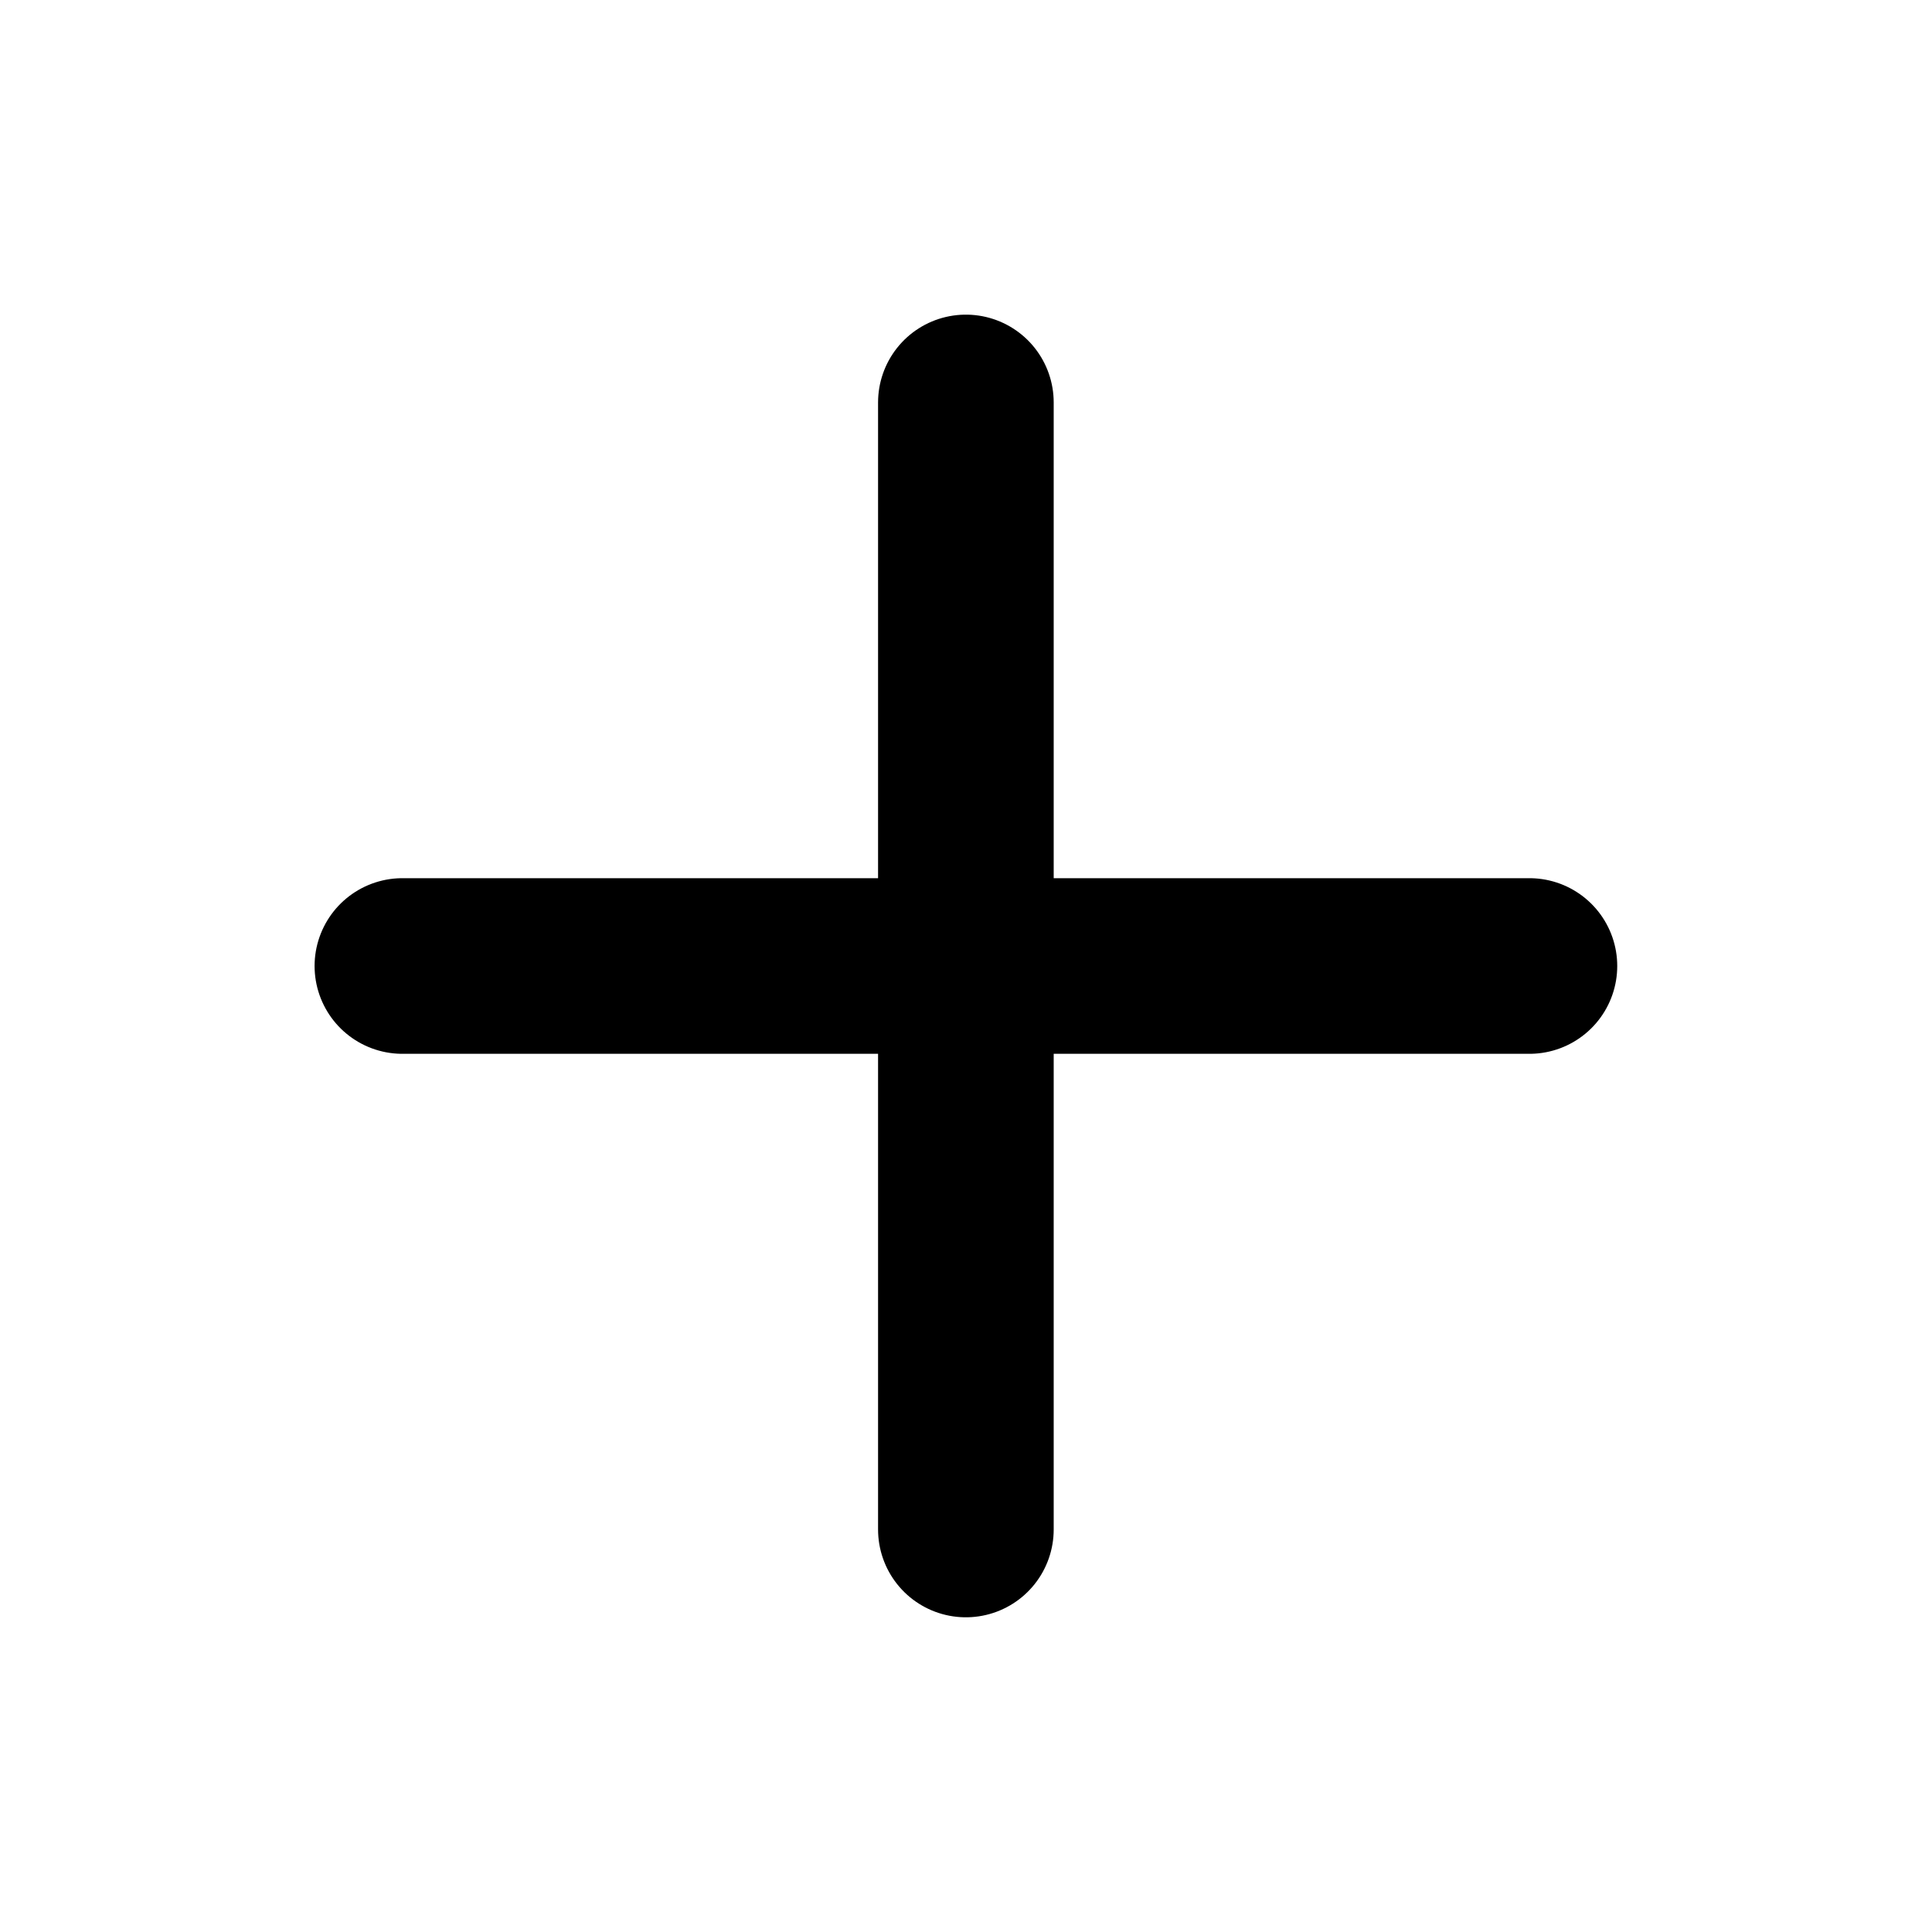
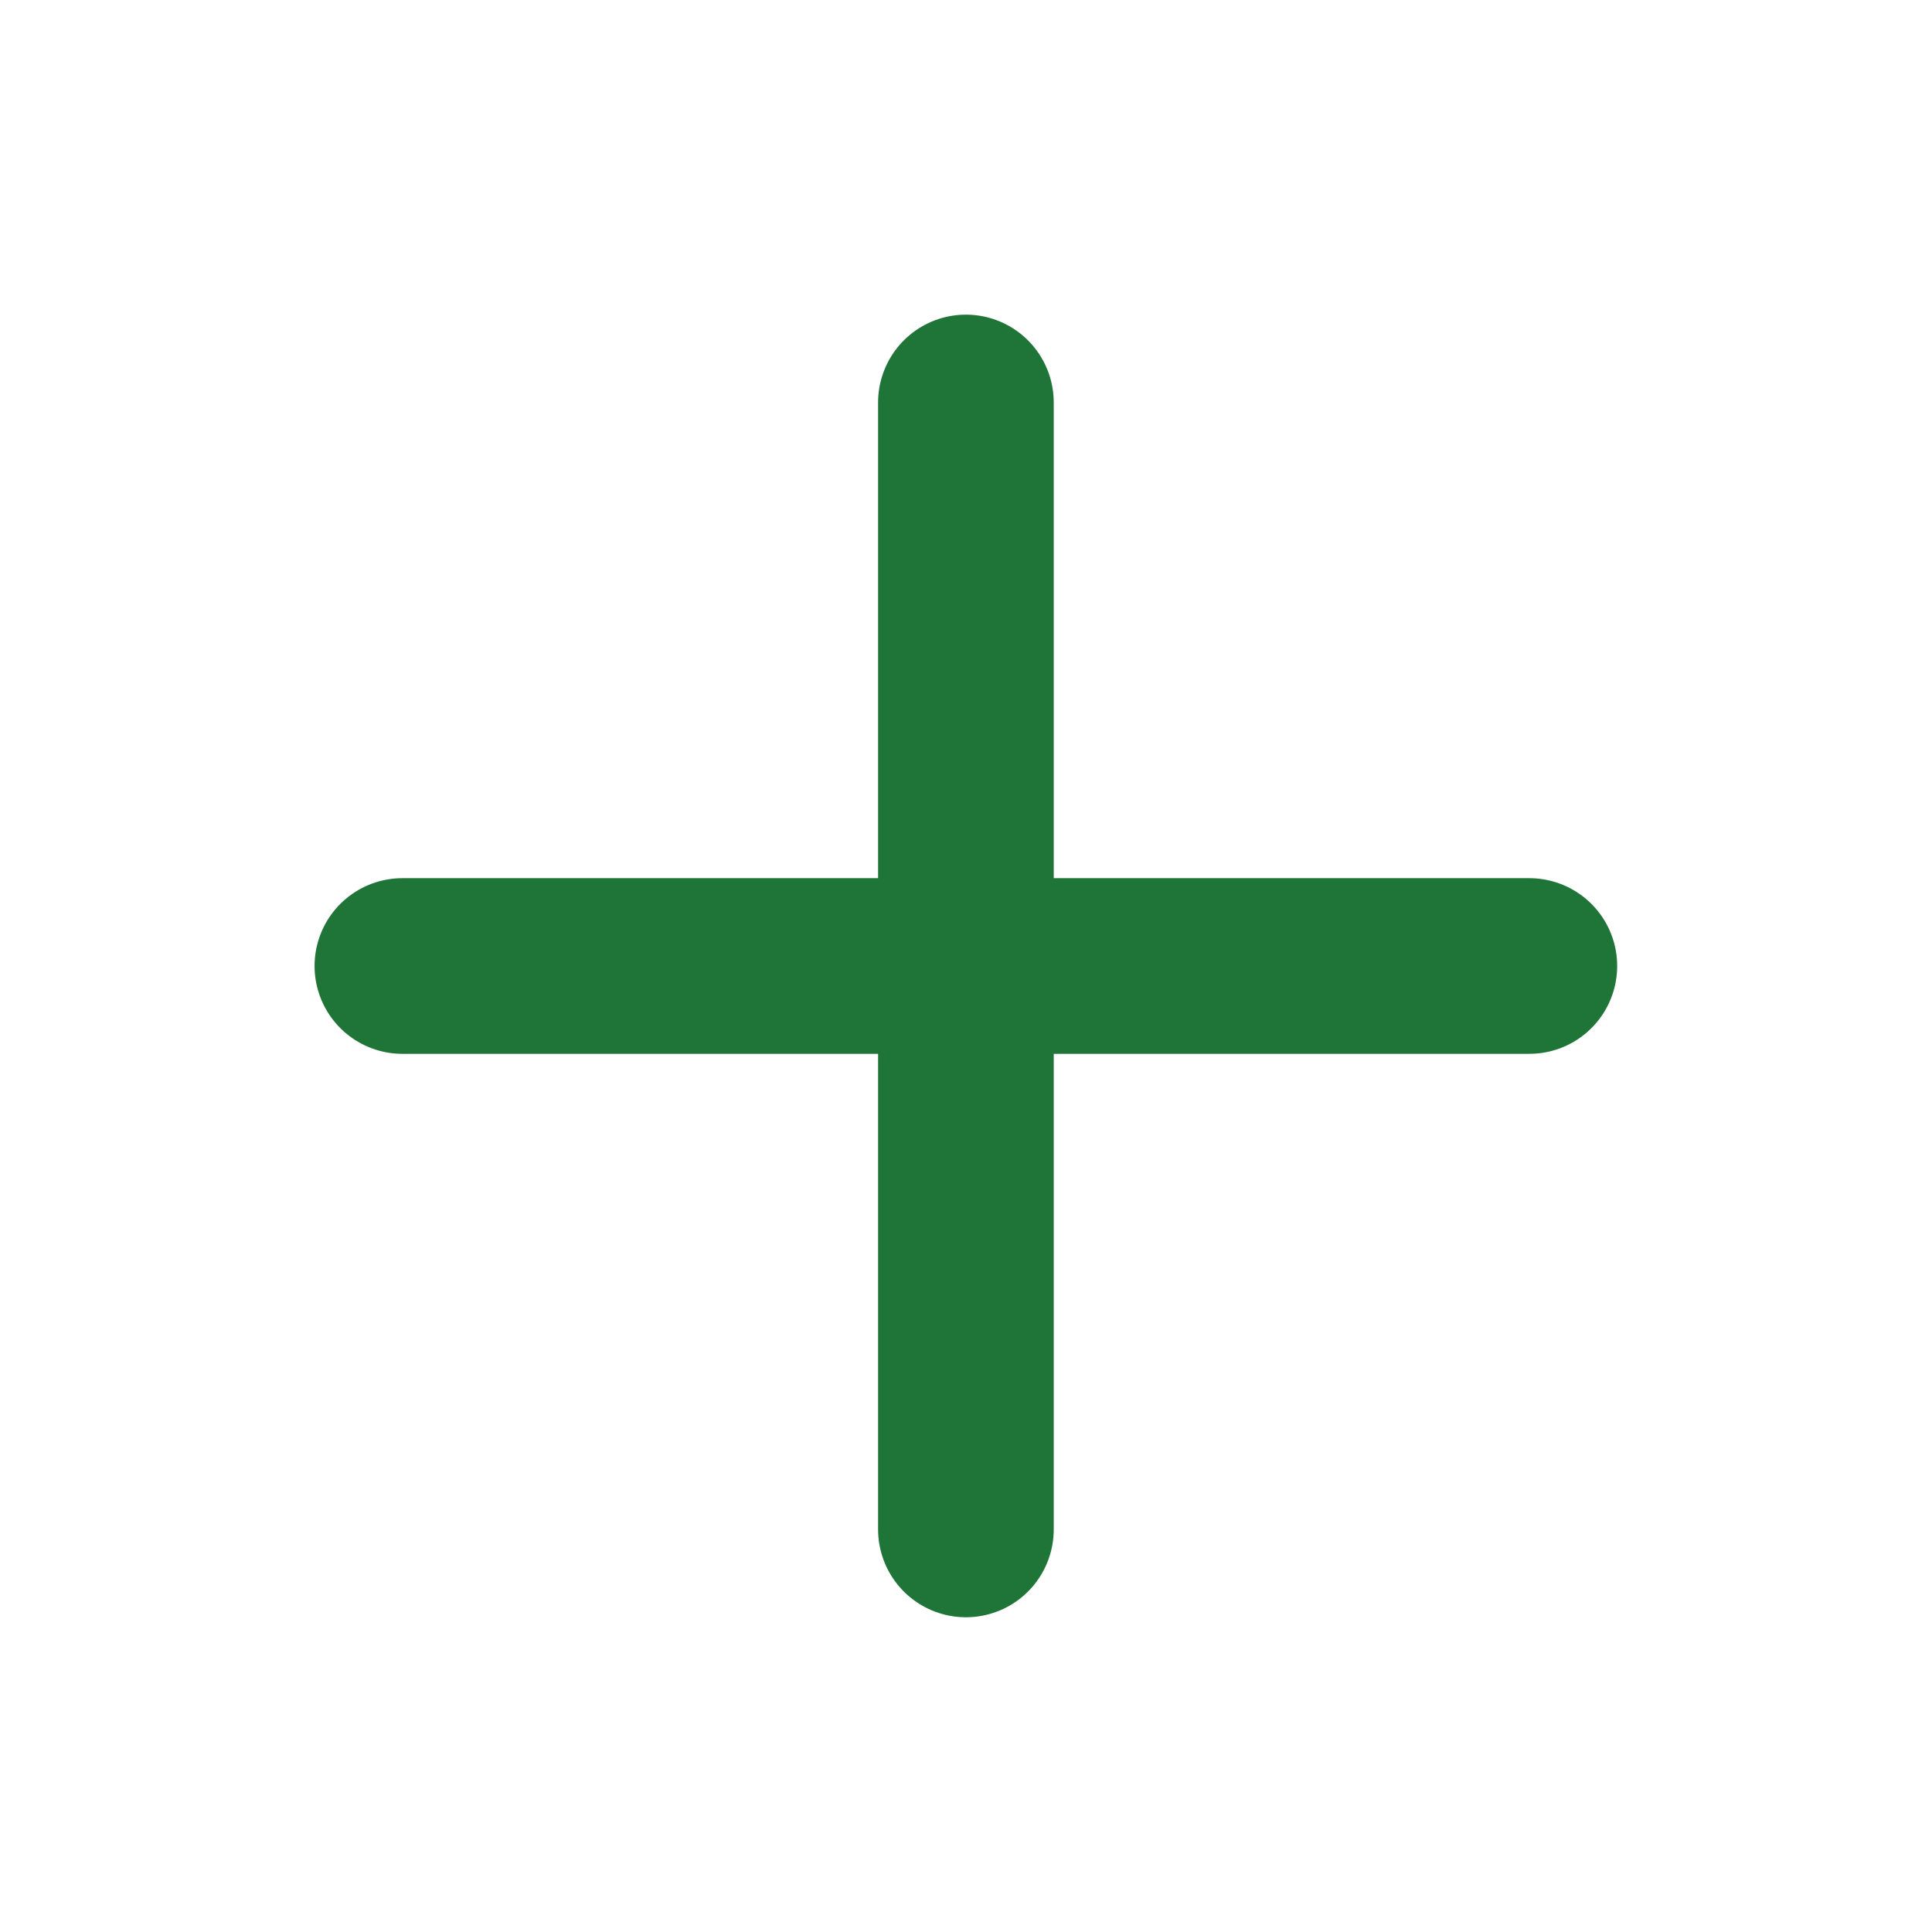
- <svg xmlns="http://www.w3.org/2000/svg" version="1.1" width="32" height="32" viewBox="0 0 32 32">
-   <path fill="none" stroke-linejoin="round" stroke-linecap="round" stroke-miterlimit="4" stroke-width="2.909" stroke="#000" d="M15.998 6.666v18.667M6.665 16h18.667" />
+ <svg xmlns="http://www.w3.org/2000/svg" width="22" height="22" viewBox="0 0 22 22" fill="none">
+   <path d="M10.999 4.583V17.416M4.582 11H17.415" stroke="#1F7437" stroke-width="2" stroke-linecap="round" stroke-linejoin="round" />
</svg>
